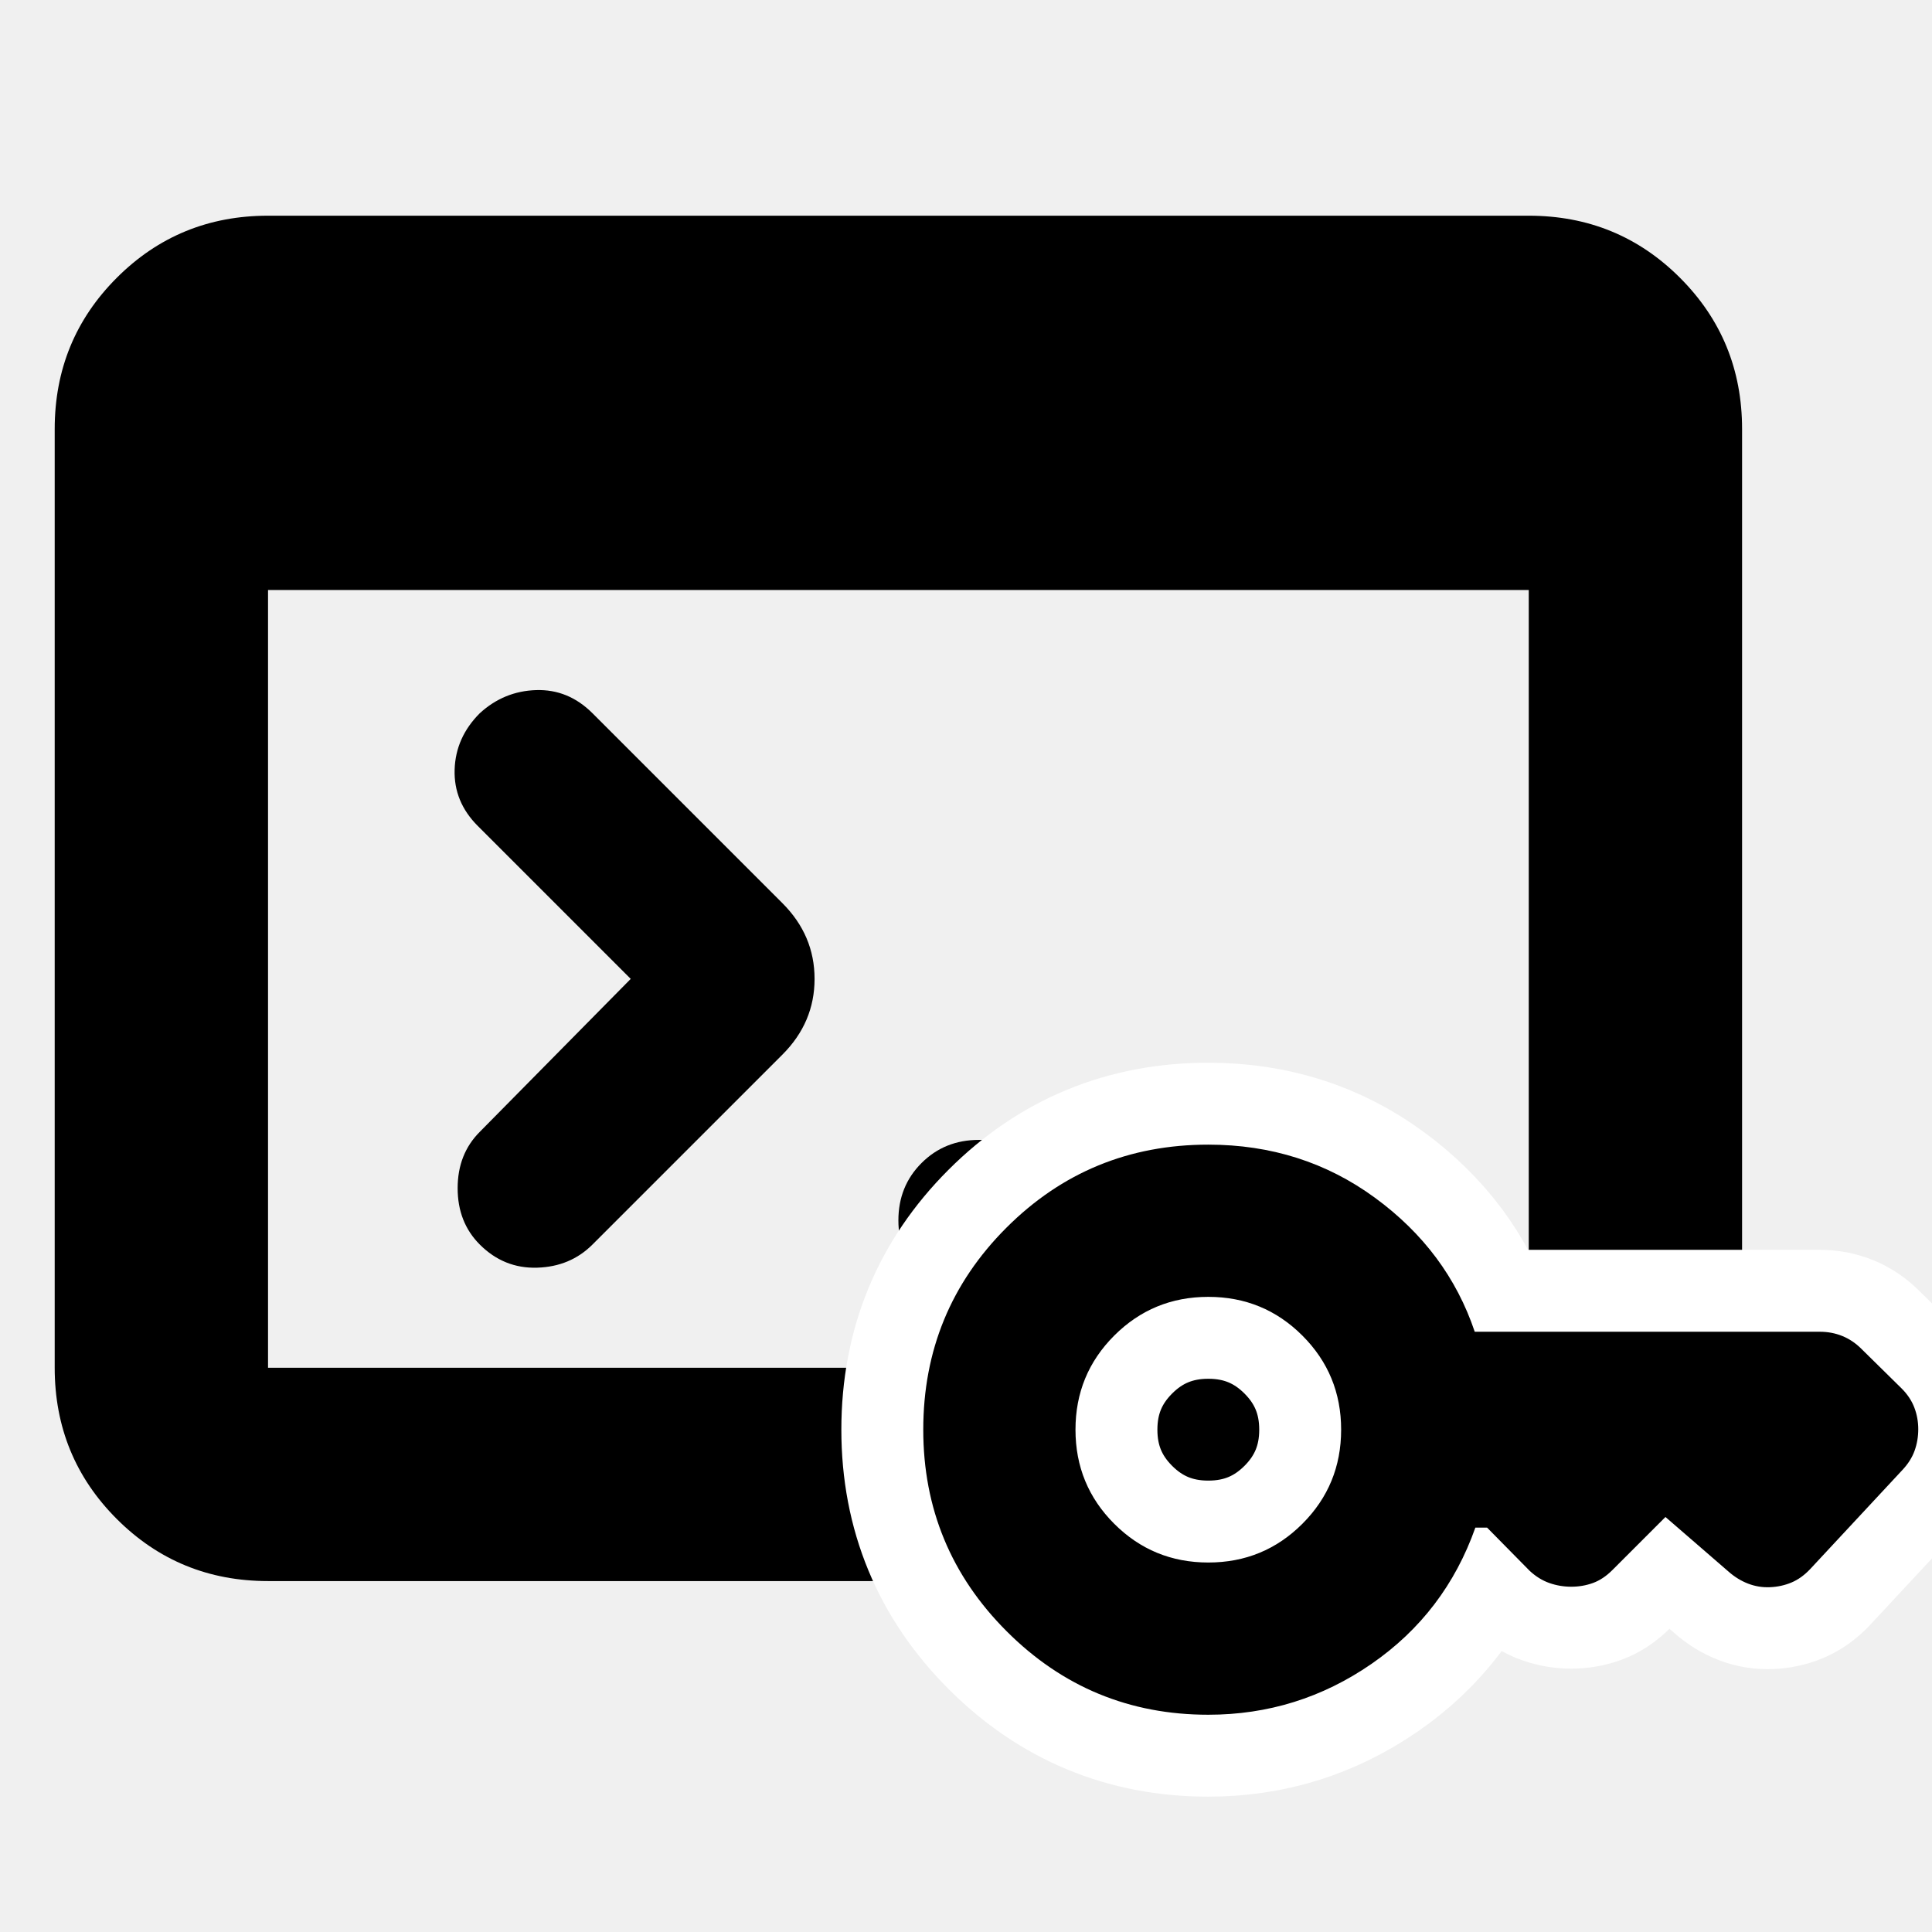
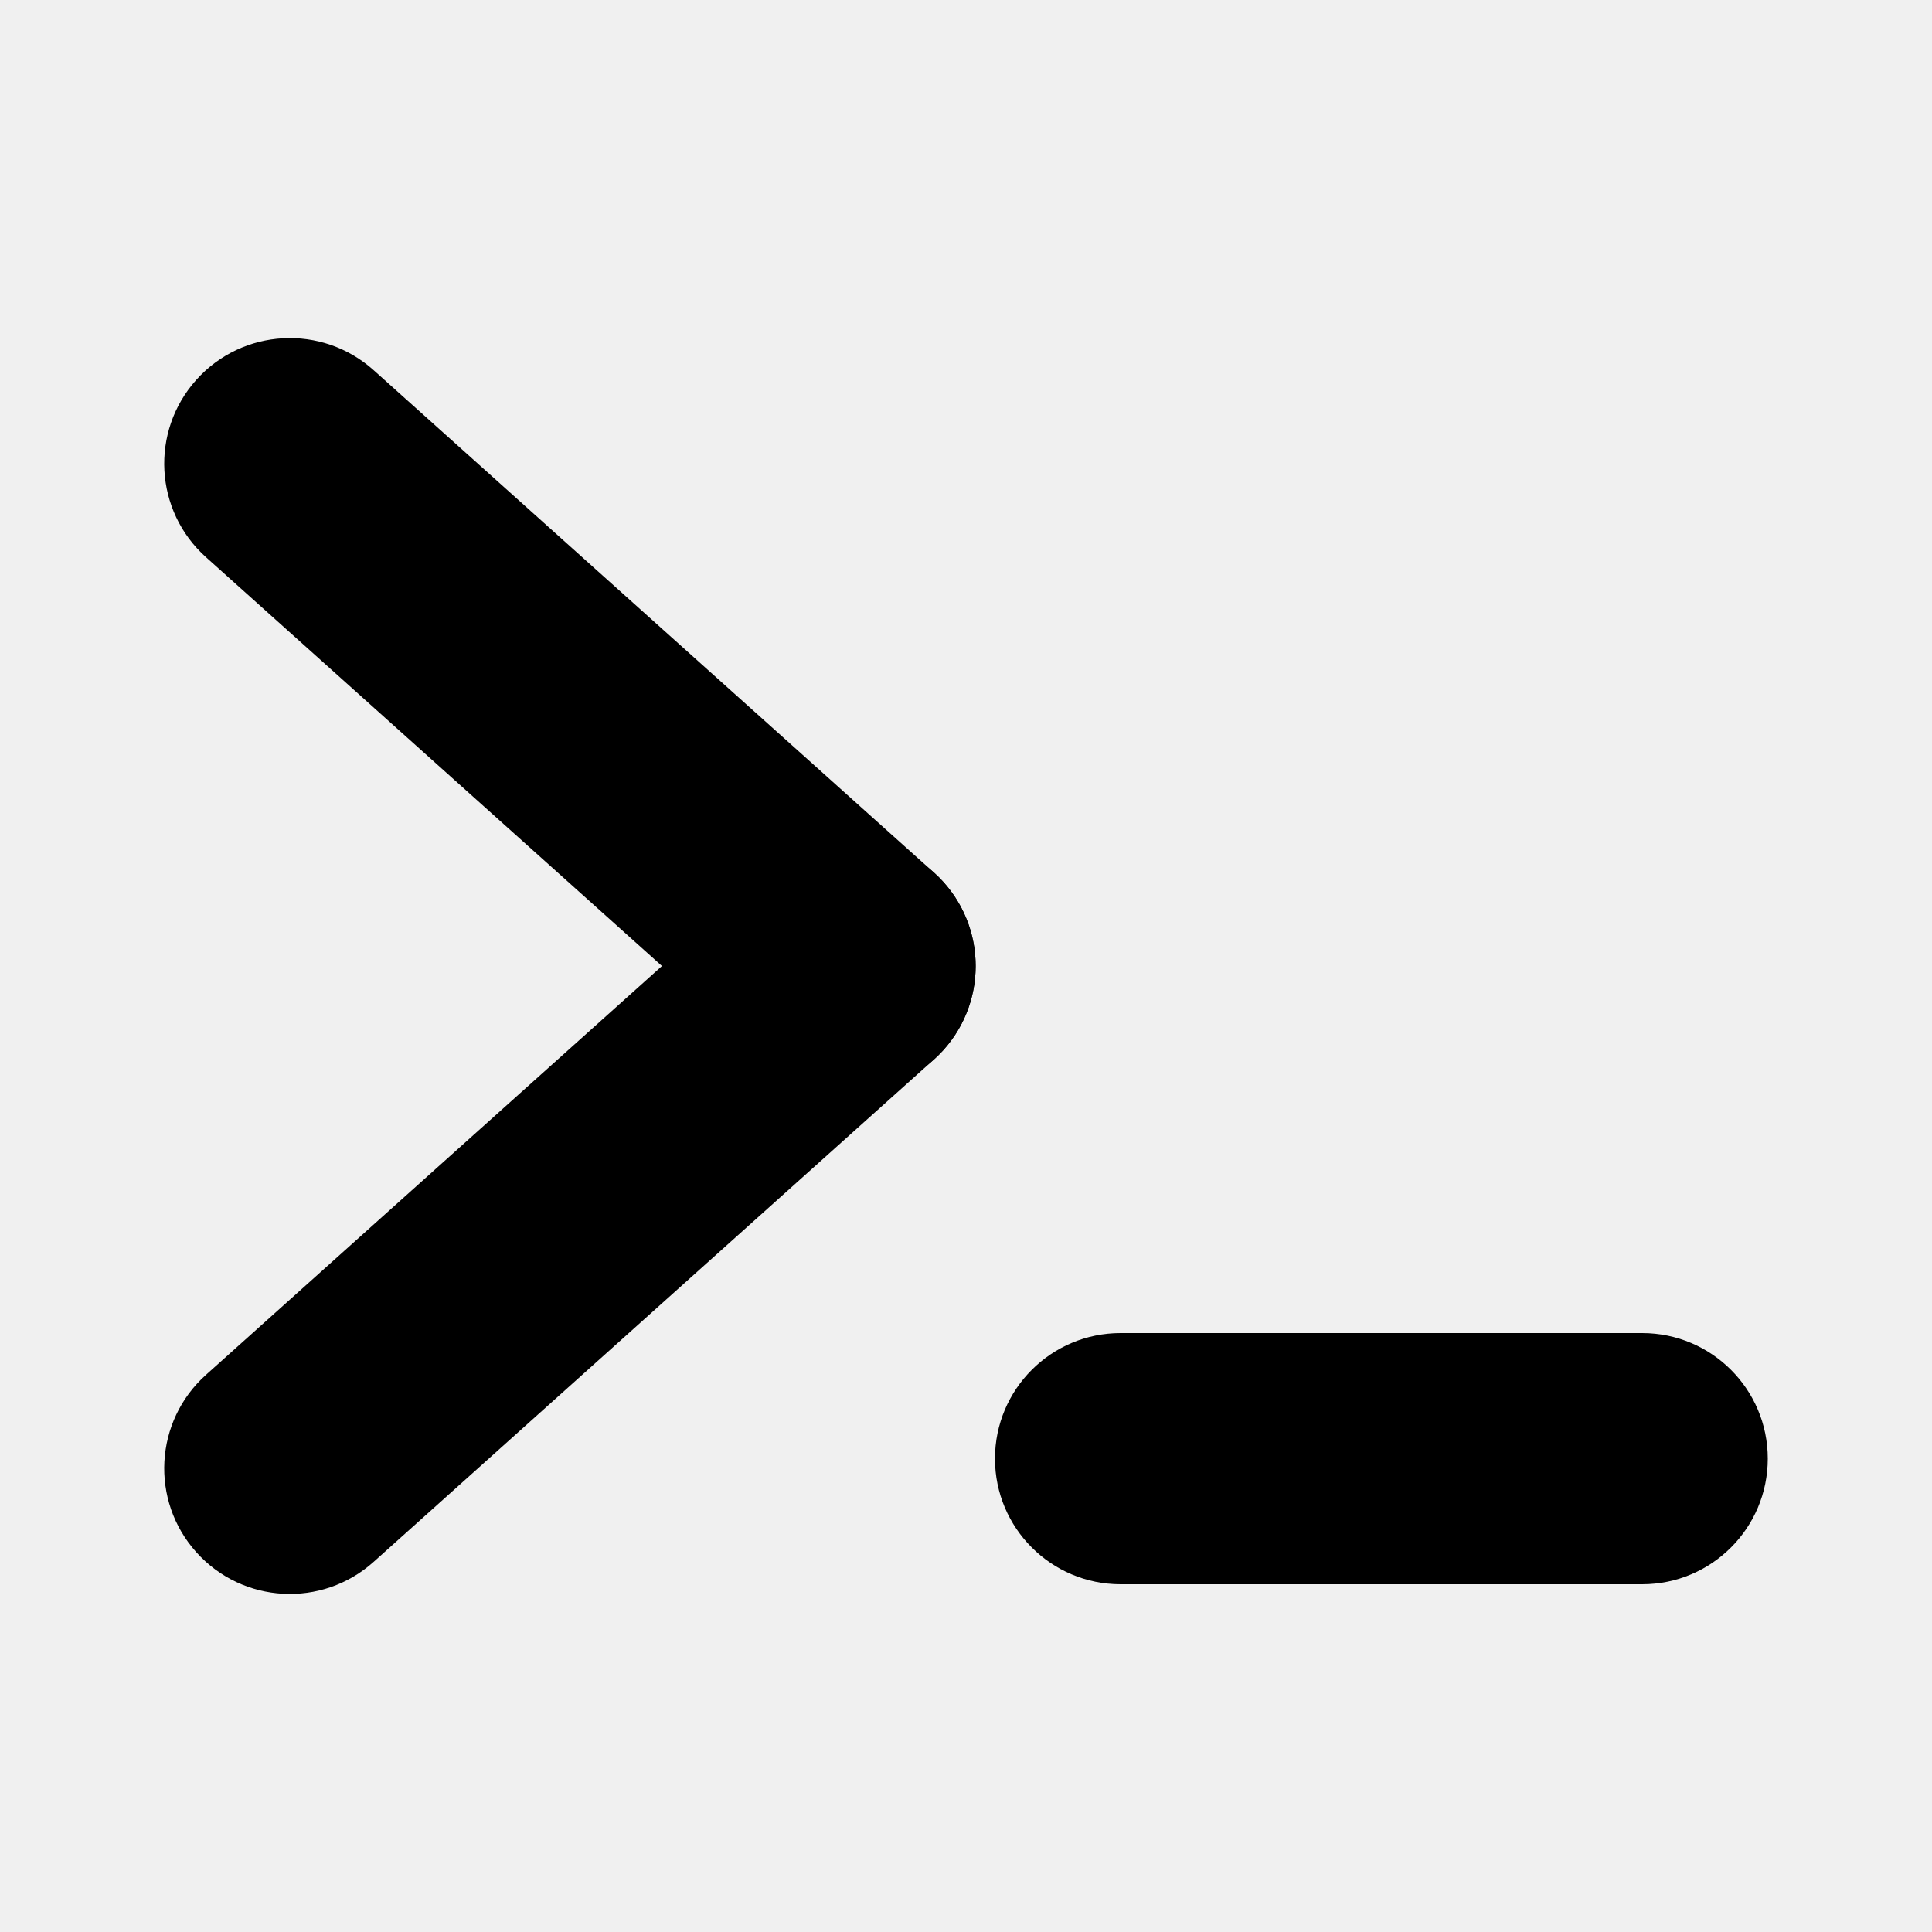
<svg xmlns="http://www.w3.org/2000/svg" viewBox="0 0 400 400">
-   <g transform="translate(-14.0 -14.0) scale(0.41667) translate(0 960)">
-     <path d="M166.78-140.78q-44.3 0-75.15-30.85-30.85-30.85-30.85-75.15v-466.44q0-44.3 30.85-75.15 30.85-30.85 75.15-30.85h626.44q44.3 0 75.15 30.85 30.85 30.85 30.85 75.15v466.44q0 44.3-30.85 75.15-30.85 30.85-75.15 30.85H166.78Zm0-106h626.44v-386.44H166.78v386.44ZM347-440l-76-76q-12-12-11.5-28t12.5-28q12-11 28-11.5t28 11.5l94.39 94.39q15.96 15.96 15.96 37.61t-15.96 37.61L328-308q-11 11-27.5 11.5T272-308q-11-11-11-28t11-28l75-76Zm173 160q-17 0-28.5-11.5T480-320q0-17 11.5-28.5T520-360h160q17 0 28.5 11.5T720-320q0 17-11.5 28.5T680-280H520Z" />
-   </g>
-   <g transform="translate(186.0 186.0) scale(0.22917) translate(0 960)">
-     <path d="M280-360q-50 0-85-35t-35-85q0-50 35-85t85-35q50 0 85 35t35 85q0 50-35 85t-85 35Zm0 137.52q80.96 0 147.48-45.98 66.52-45.97 93.78-123.06h10.61l38.43 39q8.27 7.69 17.81 11.04 9.54 3.35 19.8 3.35 10.26 0 19.53-3.35 9.26-3.35 17.52-11.61L693-401.13l57 49.35q8.26 7.26 17.74 10.89 9.48 3.63 19.74 3.19 10.26-.43 19.3-4.21 9.05-3.79 16.87-12.05l83.22-89.43q7.83-8.26 11.17-17.52 3.35-9.26 3.35-19.52 0-10.27-3.56-19.59-3.57-9.33-11.39-17.15l-36.48-35.92q-7.7-7.69-17.18-11.54-9.48-3.85-20.3-3.85H520.7q-24.57-73.09-90.16-121.06-65.58-47.98-150.54-47.98-107.35 0-182.44 75.08Q22.48-587.35 22.48-480q0 106.78 75.37 182.15T280-222.48Z" style="fill:#fff;stroke:#fff;stroke-width:148;stroke-linejoin:round" />
-   </g>
-   <g transform="translate(186.0 186.0) scale(0.22917) translate(0 960)">
-     <path d="M280-360q-50 0-85-35t-35-85q0-50 35-85t85-35q50 0 85 35t35 85q0 50-35 85t-85 35Zm0 137.52q80.96 0 147.48-45.98 66.52-45.97 93.78-123.06h10.61l38.43 39q8.27 7.69 17.81 11.04 9.54 3.35 19.8 3.35 10.26 0 19.53-3.35 9.26-3.35 17.52-11.61L693-401.13l57 49.35q8.26 7.26 17.74 10.89 9.48 3.63 19.74 3.19 10.26-.43 19.3-4.21 9.05-3.79 16.87-12.05l83.22-89.43q7.83-8.26 11.17-17.52 3.35-9.26 3.35-19.52 0-10.27-3.56-19.59-3.57-9.33-11.39-17.15l-36.48-35.92q-7.7-7.69-17.18-11.54-9.48-3.85-20.3-3.85H520.7q-24.57-73.09-90.16-121.06-65.58-47.98-150.54-47.98-107.35 0-182.44 75.08Q22.48-587.35 22.48-480q0 106.78 75.37 182.15T280-222.48Z" />
-   </g>
+   <rect x="34.0" y="70.0" width="207.8" height="52" rx="26.0" transform="rotate(41.88 60 96)" />
+   <rect x="150.0" y="174.0" width="207.8" height="52" rx="26.0" transform="rotate(138.12 176 200)" />
+   <rect x="206" y="276" width="160" height="52" rx="26" />
</svg>
